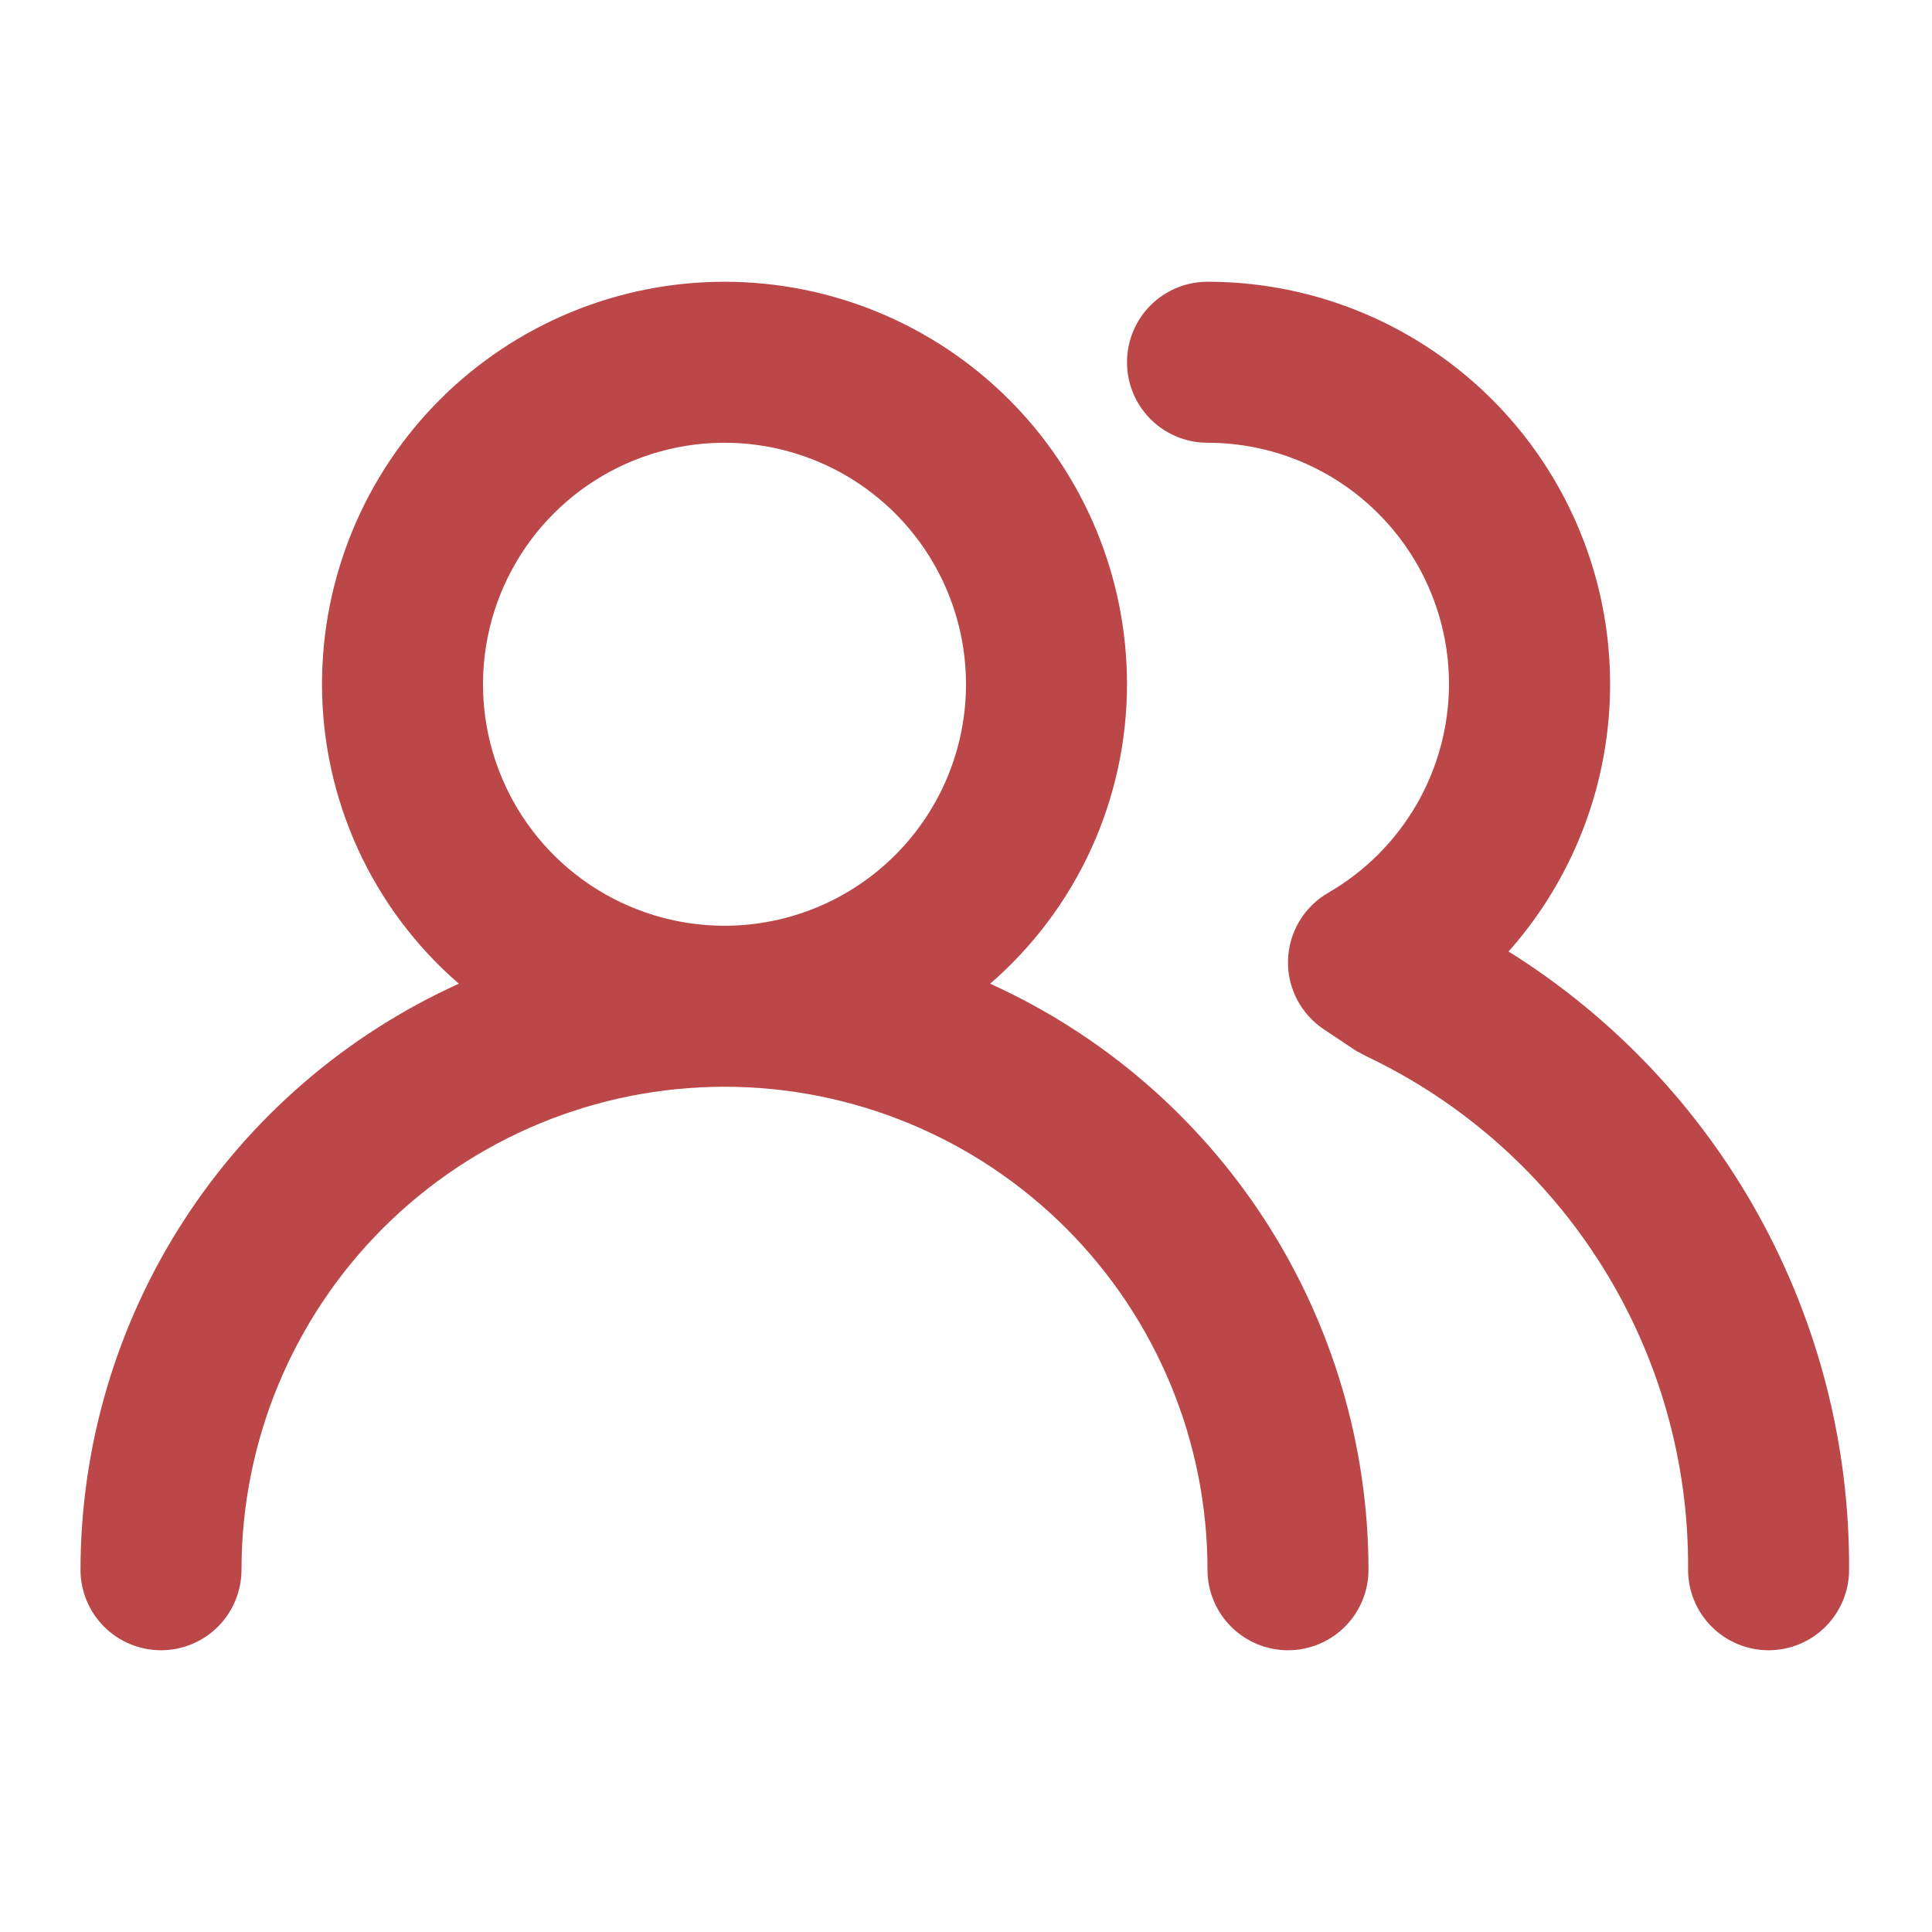
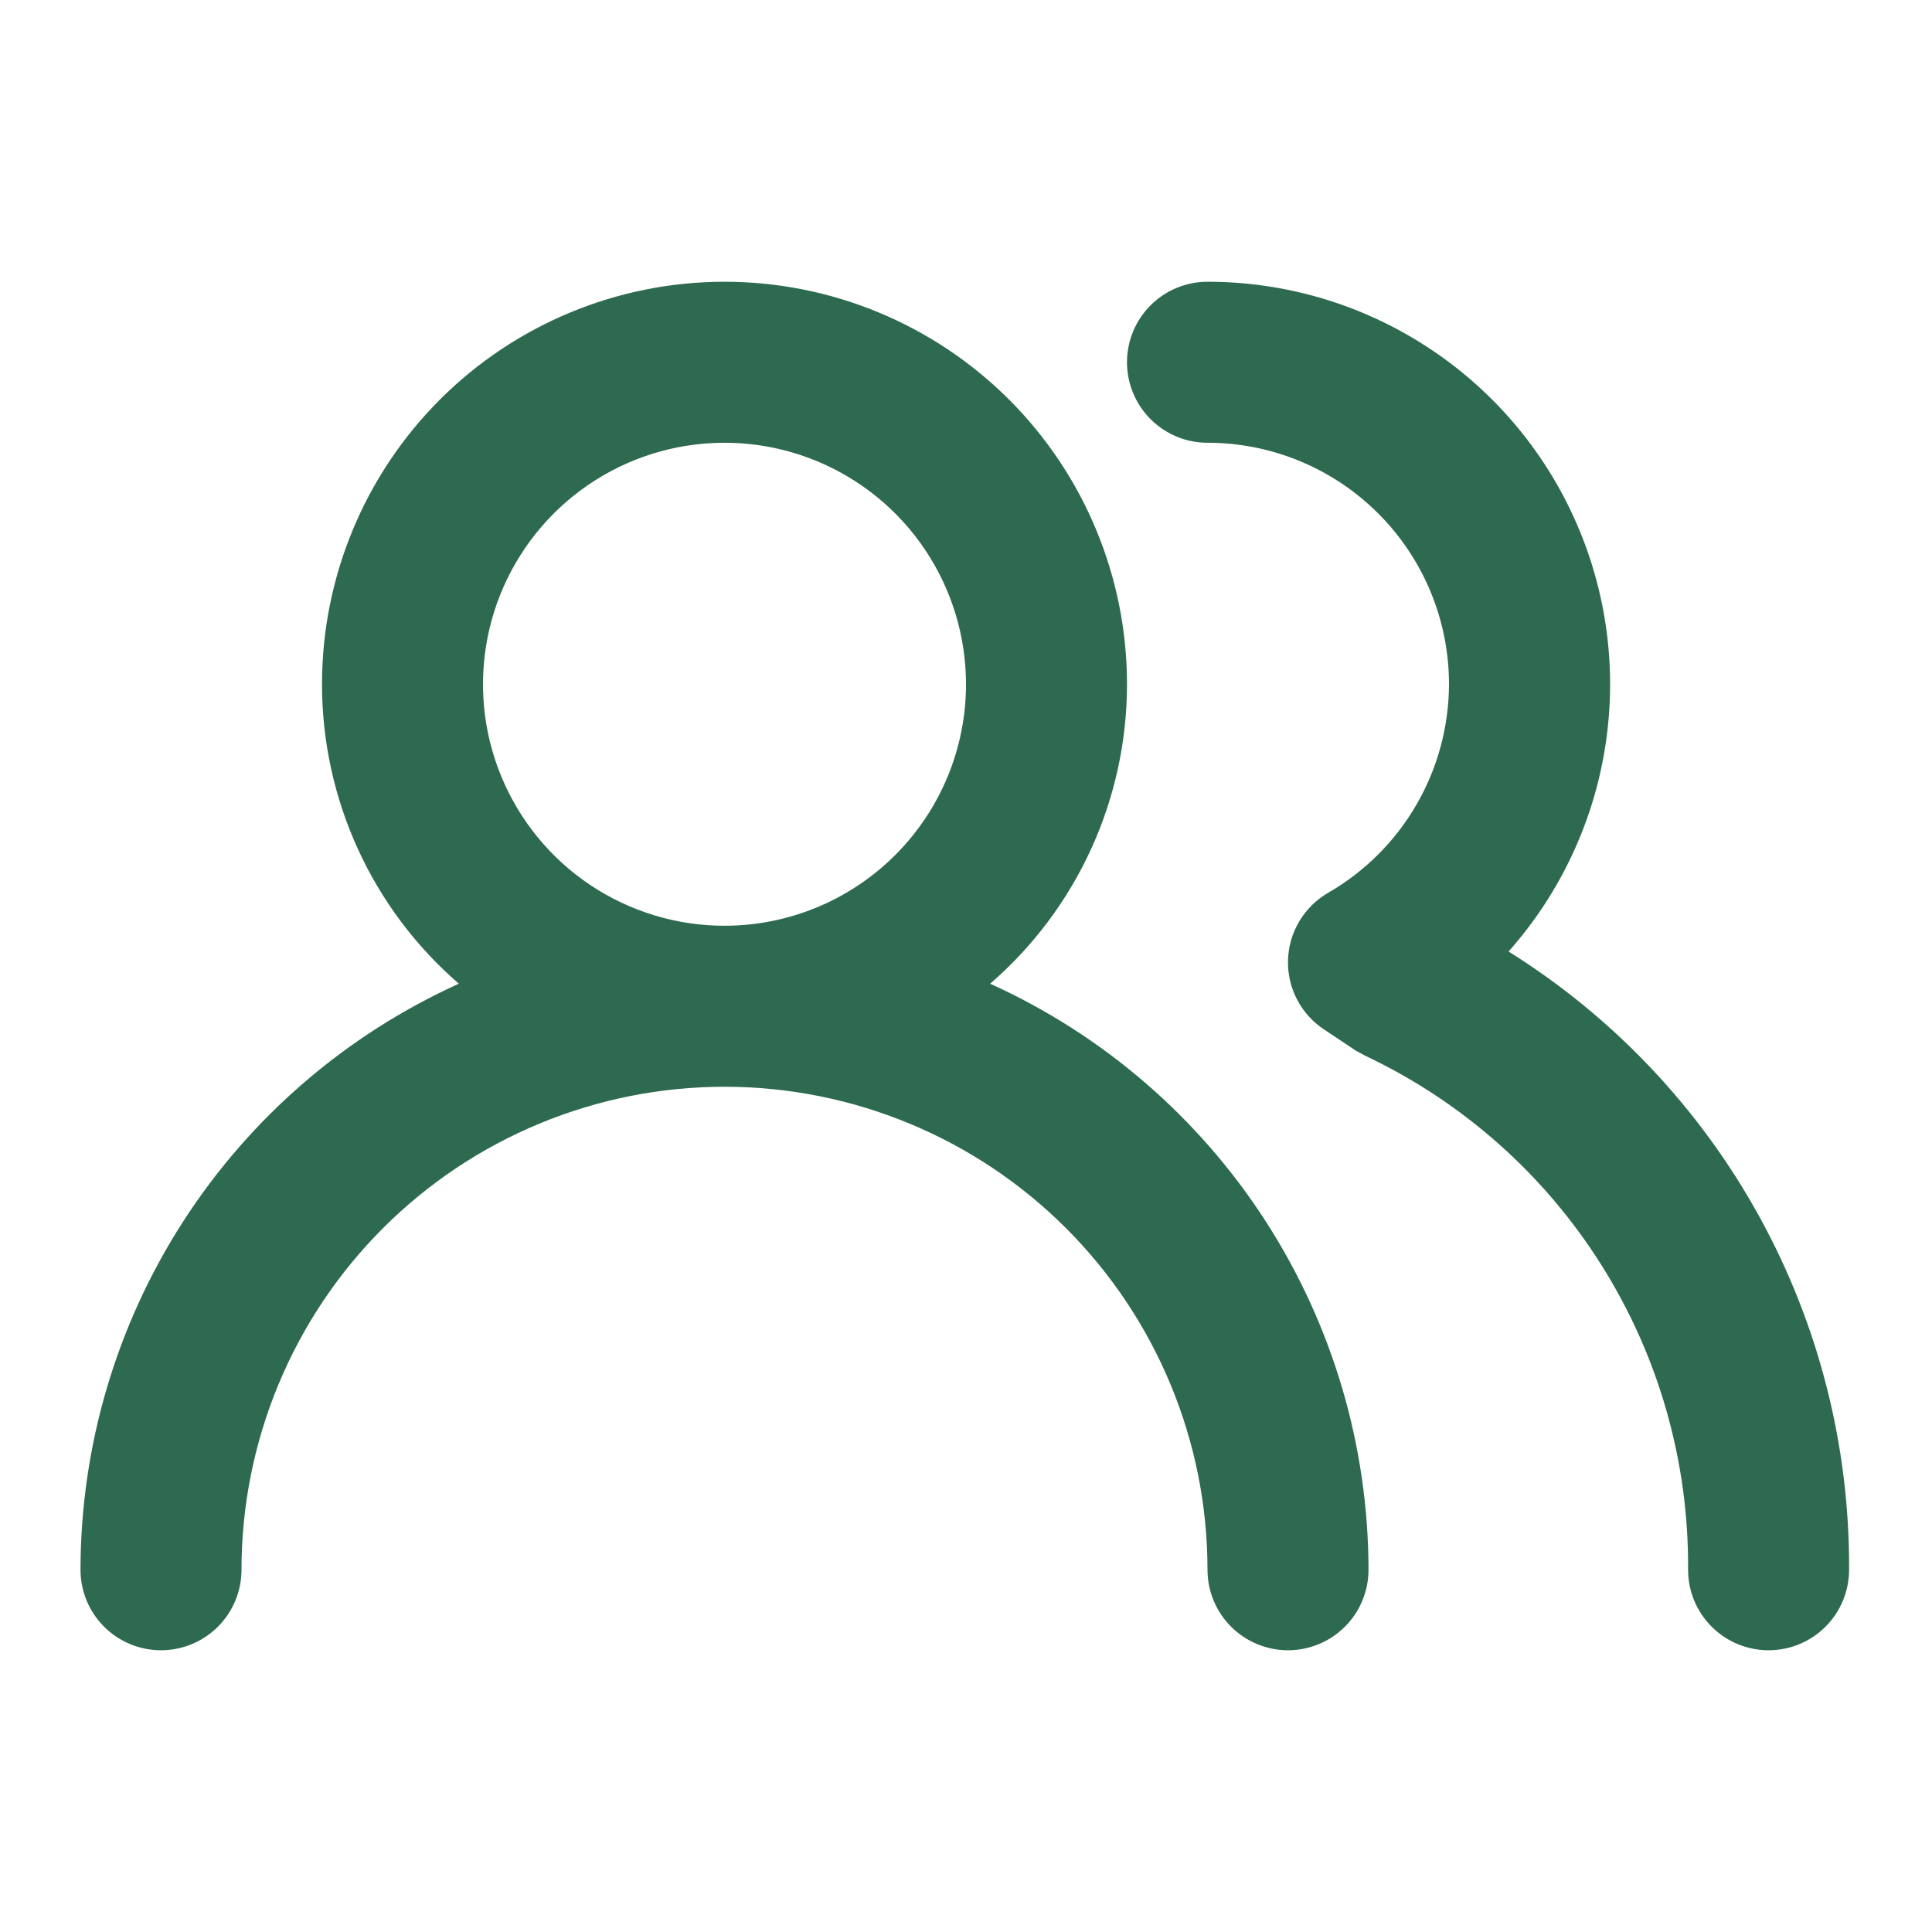
<svg xmlns="http://www.w3.org/2000/svg" width="60" height="60" viewBox="0 0 60 60" fill="none">
-   <path d="M30.75 30.55C32.084 29.395 33.154 27.967 33.887 26.363C34.62 24.758 35 23.014 35 21.25C35 17.935 33.683 14.755 31.339 12.411C28.995 10.067 25.815 8.75 22.5 8.75C19.185 8.75 16.005 10.067 13.661 12.411C11.317 14.755 10 17.935 10 21.25C10 23.014 10.38 24.758 11.113 26.363C11.846 27.967 12.916 29.395 14.25 30.55C10.75 32.135 7.781 34.694 5.697 37.921C3.614 41.149 2.504 44.908 2.5 48.75C2.5 49.413 2.763 50.049 3.232 50.518C3.701 50.987 4.337 51.25 5 51.25C5.663 51.25 6.299 50.987 6.768 50.518C7.237 50.049 7.5 49.413 7.5 48.75C7.5 44.772 9.08 40.956 11.893 38.143C14.706 35.33 18.522 33.75 22.5 33.75C26.478 33.75 30.294 35.33 33.107 38.143C35.92 40.956 37.5 44.772 37.5 48.75C37.5 49.413 37.763 50.049 38.232 50.518C38.701 50.987 39.337 51.25 40 51.25C40.663 51.25 41.299 50.987 41.768 50.518C42.237 50.049 42.5 49.413 42.5 48.75C42.496 44.908 41.386 41.149 39.303 37.921C37.219 34.694 34.25 32.135 30.75 30.55ZM22.5 28.75C21.017 28.75 19.567 28.31 18.333 27.486C17.1 26.662 16.139 25.491 15.571 24.12C15.003 22.75 14.855 21.242 15.144 19.787C15.434 18.332 16.148 16.996 17.197 15.947C18.246 14.898 19.582 14.184 21.037 13.894C22.492 13.605 24 13.753 25.37 14.321C26.741 14.889 27.912 15.85 28.736 17.083C29.56 18.317 30 19.767 30 21.25C30 23.239 29.21 25.147 27.803 26.553C26.397 27.96 24.489 28.75 22.5 28.75ZM46.85 29.55C48.45 27.748 49.495 25.523 49.859 23.141C50.224 20.759 49.892 18.323 48.904 16.125C47.916 13.927 46.315 12.062 44.291 10.754C42.268 9.445 39.91 8.749 37.5 8.75C36.837 8.75 36.201 9.013 35.732 9.482C35.263 9.951 35 10.587 35 11.25C35 11.913 35.263 12.549 35.732 13.018C36.201 13.487 36.837 13.75 37.5 13.75C39.489 13.75 41.397 14.54 42.803 15.947C44.21 17.353 45 19.261 45 21.25C44.996 22.563 44.648 23.852 43.99 24.989C43.332 26.125 42.387 27.069 41.25 27.725C40.879 27.939 40.57 28.244 40.351 28.612C40.132 28.98 40.011 29.397 40 29.825C39.989 30.249 40.087 30.669 40.284 31.046C40.481 31.422 40.77 31.742 41.125 31.975L42.1 32.625L42.425 32.8C45.438 34.229 47.981 36.49 49.752 39.316C51.524 42.142 52.451 45.415 52.425 48.75C52.425 49.413 52.688 50.049 53.157 50.518C53.626 50.987 54.262 51.25 54.925 51.25C55.588 51.25 56.224 50.987 56.693 50.518C57.162 50.049 57.425 49.413 57.425 48.75C57.445 44.914 56.485 41.136 54.634 37.775C52.783 34.415 50.103 31.583 46.85 29.55Z" fill="#bc4749" />
+   <path d="M30.75 30.55C32.084 29.395 33.154 27.967 33.887 26.363C34.62 24.758 35 23.014 35 21.25C35 17.935 33.683 14.755 31.339 12.411C28.995 10.067 25.815 8.75 22.5 8.75C19.185 8.75 16.005 10.067 13.661 12.411C11.317 14.755 10 17.935 10 21.25C10 23.014 10.38 24.758 11.113 26.363C11.846 27.967 12.916 29.395 14.25 30.55C10.75 32.135 7.781 34.694 5.697 37.921C3.614 41.149 2.504 44.908 2.5 48.75C2.5 49.413 2.763 50.049 3.232 50.518C3.701 50.987 4.337 51.25 5 51.25C5.663 51.25 6.299 50.987 6.768 50.518C7.237 50.049 7.5 49.413 7.5 48.75C7.5 44.772 9.08 40.956 11.893 38.143C14.706 35.33 18.522 33.75 22.5 33.75C26.478 33.75 30.294 35.33 33.107 38.143C35.92 40.956 37.5 44.772 37.5 48.75C37.5 49.413 37.763 50.049 38.232 50.518C38.701 50.987 39.337 51.25 40 51.25C40.663 51.25 41.299 50.987 41.768 50.518C42.237 50.049 42.5 49.413 42.5 48.75C42.496 44.908 41.386 41.149 39.303 37.921C37.219 34.694 34.25 32.135 30.75 30.55ZM22.5 28.75C21.017 28.75 19.567 28.31 18.333 27.486C17.1 26.662 16.139 25.491 15.571 24.12C15.003 22.75 14.855 21.242 15.144 19.787C15.434 18.332 16.148 16.996 17.197 15.947C18.246 14.898 19.582 14.184 21.037 13.894C22.492 13.605 24 13.753 25.37 14.321C26.741 14.889 27.912 15.85 28.736 17.083C29.56 18.317 30 19.767 30 21.25C30 23.239 29.21 25.147 27.803 26.553C26.397 27.96 24.489 28.75 22.5 28.75ZM46.85 29.55C48.45 27.748 49.495 25.523 49.859 23.141C50.224 20.759 49.892 18.323 48.904 16.125C47.916 13.927 46.315 12.062 44.291 10.754C42.268 9.445 39.91 8.749 37.5 8.75C36.837 8.75 36.201 9.013 35.732 9.482C35.263 9.951 35 10.587 35 11.25C35 11.913 35.263 12.549 35.732 13.018C36.201 13.487 36.837 13.75 37.5 13.75C39.489 13.75 41.397 14.54 42.803 15.947C44.21 17.353 45 19.261 45 21.25C44.996 22.563 44.648 23.852 43.99 24.989C43.332 26.125 42.387 27.069 41.25 27.725C40.879 27.939 40.57 28.244 40.351 28.612C40.132 28.98 40.011 29.397 40 29.825C39.989 30.249 40.087 30.669 40.284 31.046C40.481 31.422 40.77 31.742 41.125 31.975L42.1 32.625L42.425 32.8C45.438 34.229 47.981 36.49 49.752 39.316C51.524 42.142 52.451 45.415 52.425 48.75C52.425 49.413 52.688 50.049 53.157 50.518C53.626 50.987 54.262 51.25 54.925 51.25C55.588 51.25 56.224 50.987 56.693 50.518C57.162 50.049 57.425 49.413 57.425 48.75C57.445 44.914 56.485 41.136 54.634 37.775C52.783 34.415 50.103 31.583 46.85 29.55Z" fill="#2d6a4f" />
</svg>
